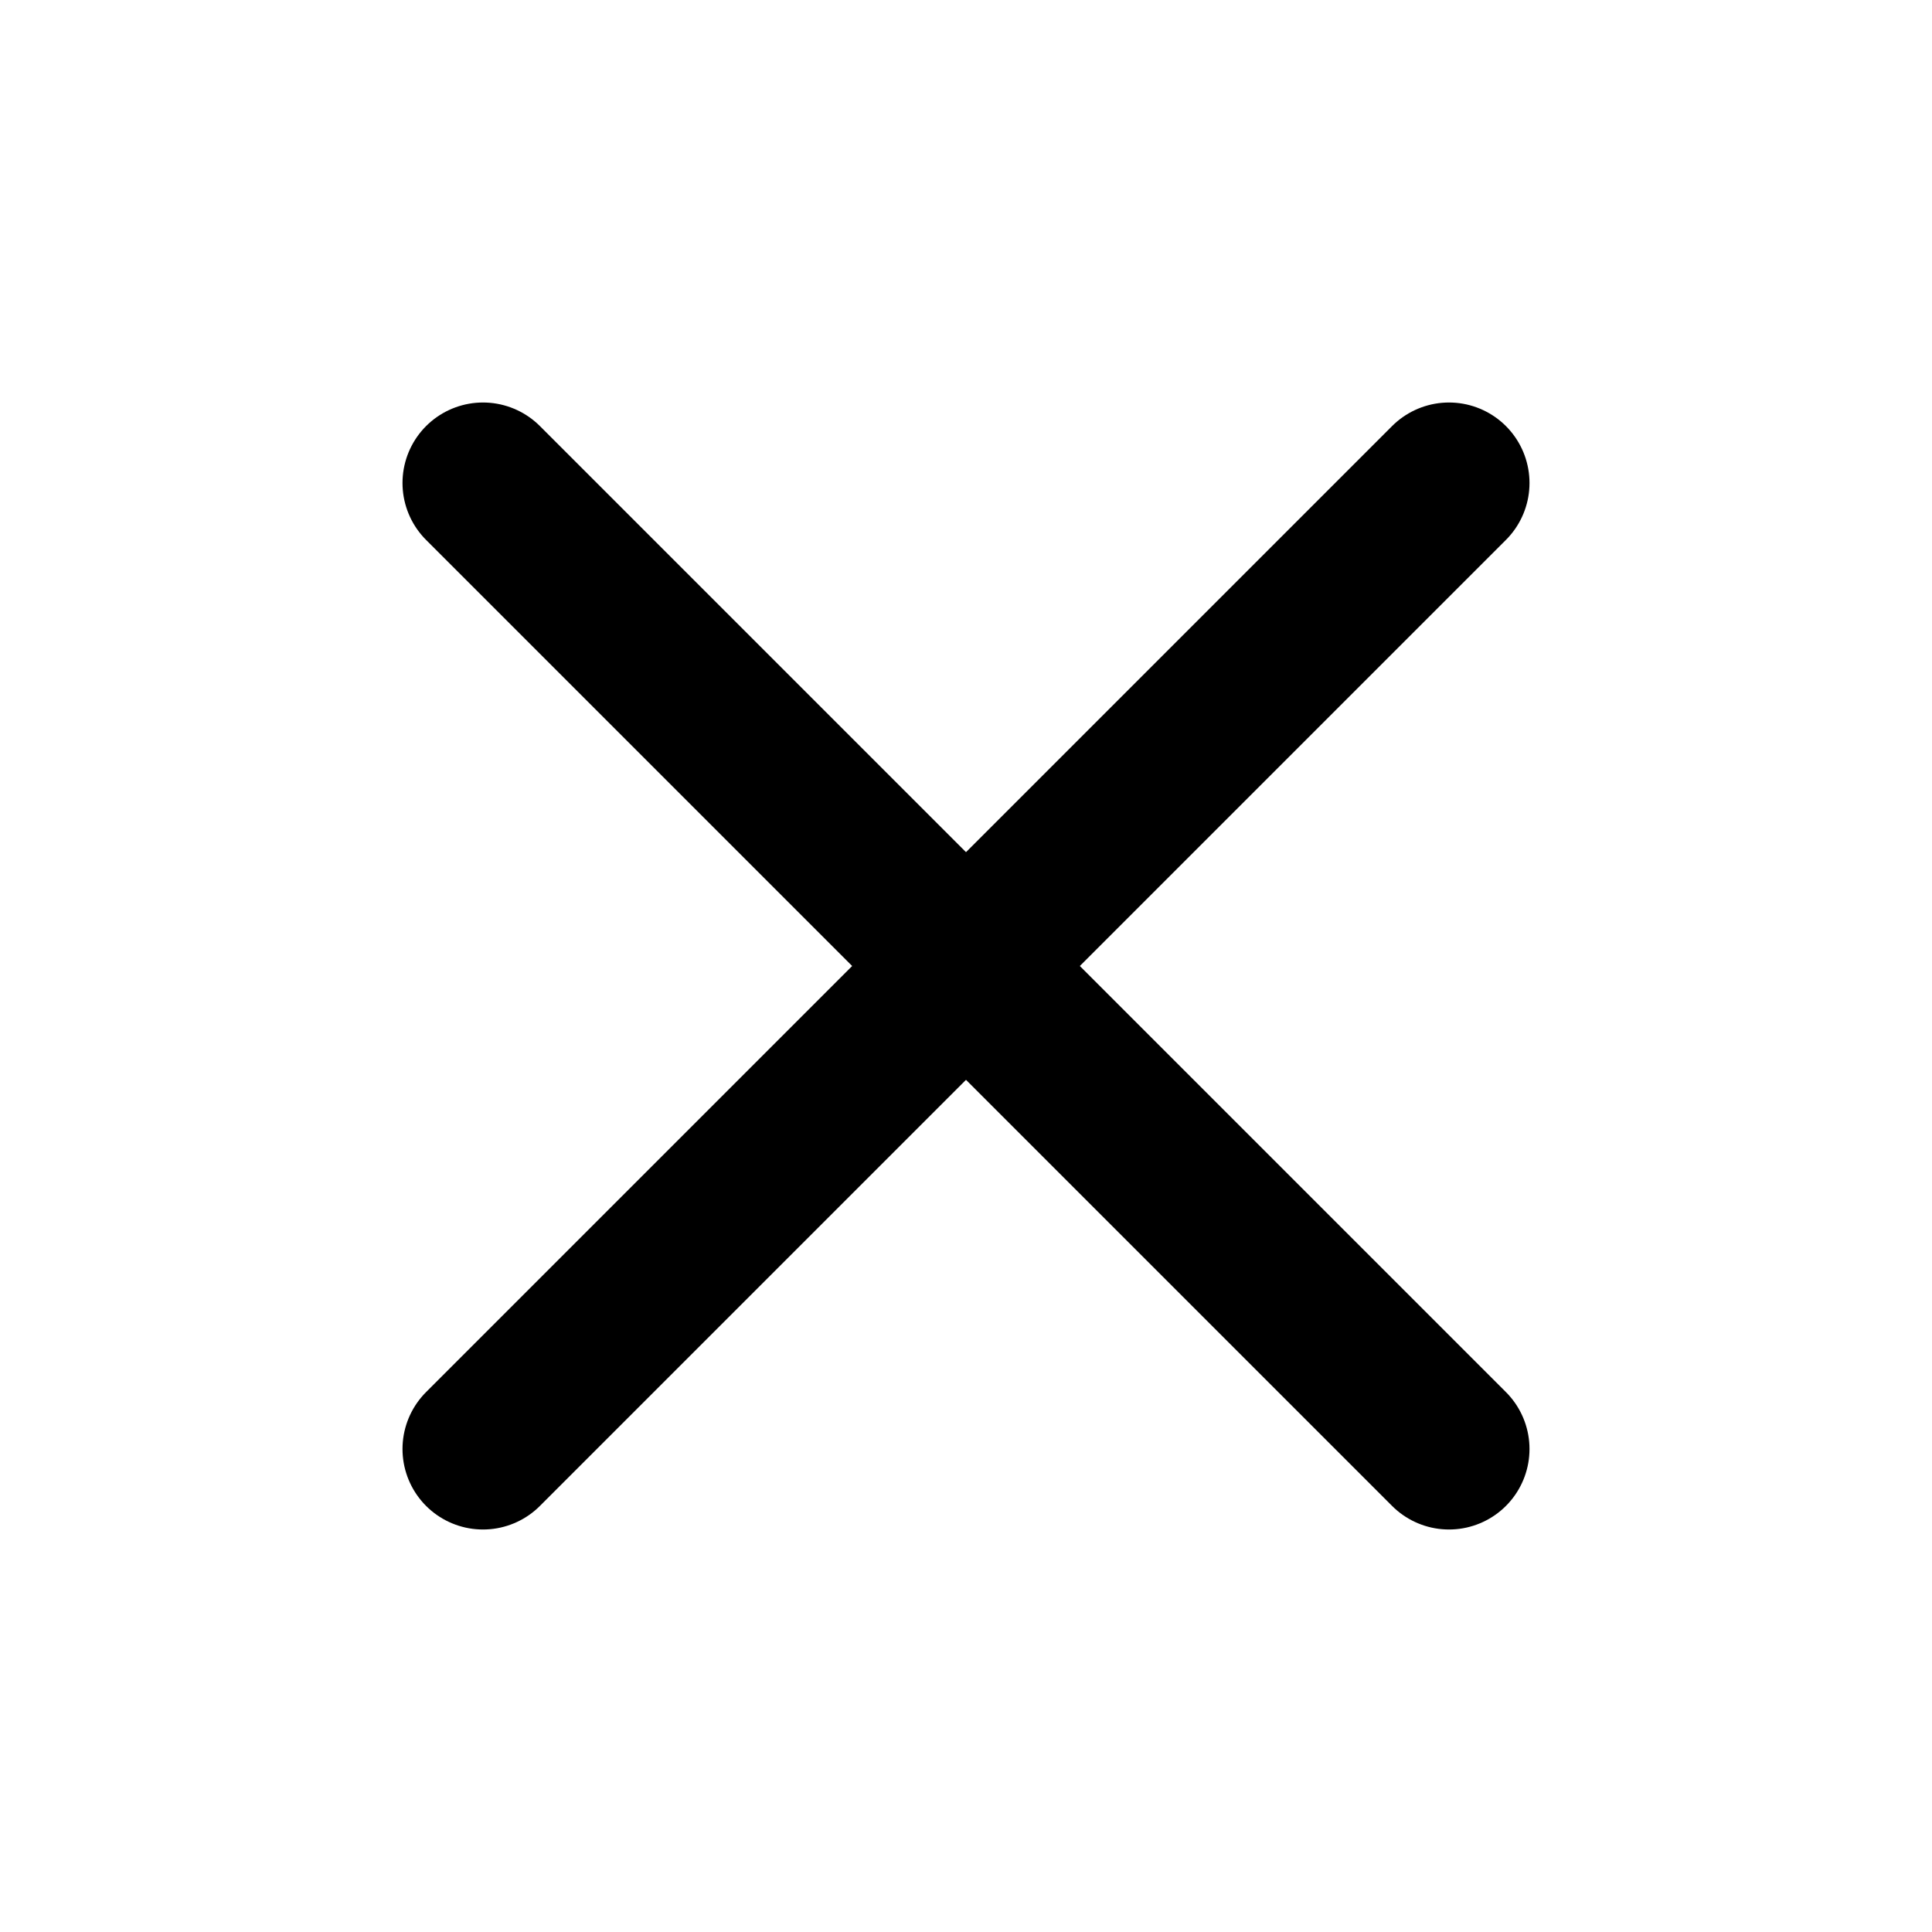
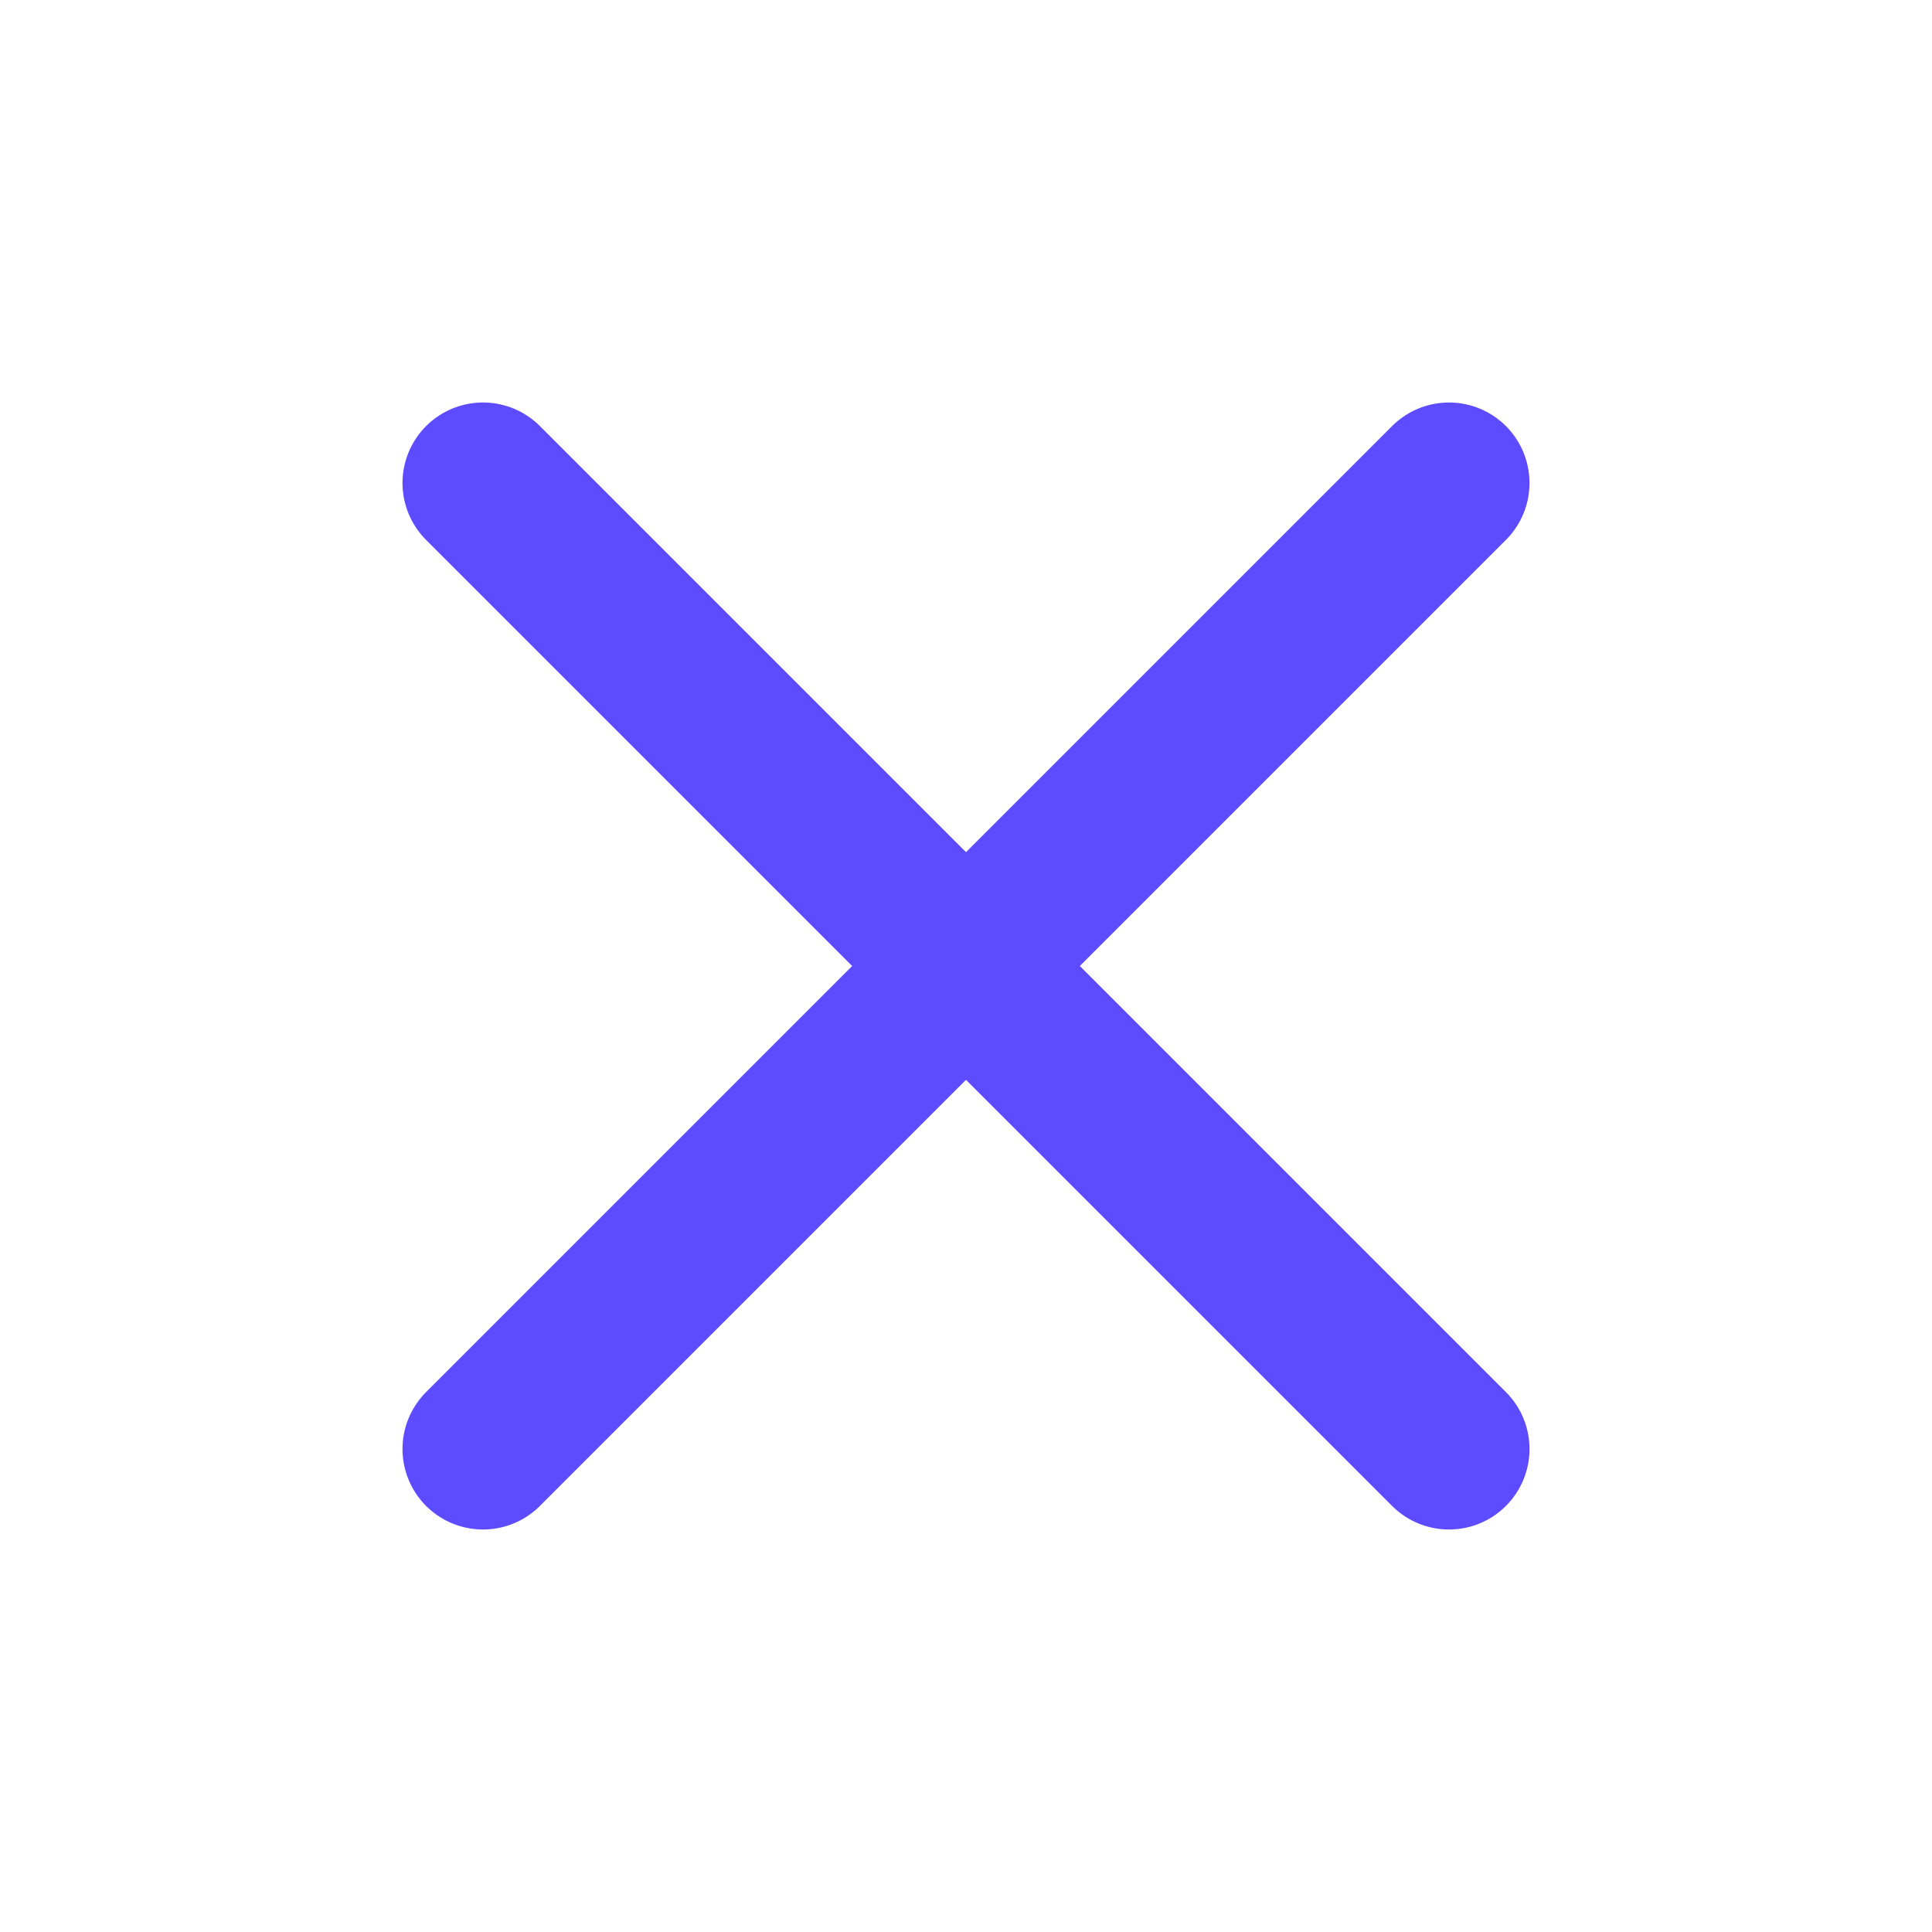
<svg xmlns="http://www.w3.org/2000/svg" width="24" height="24" viewBox="0 0 24 24" fill="none">
-   <path d="M18 6L6 18" stroke="currentColor" stroke-width="2" stroke-linecap="round" stroke-linejoin="round" />
-   <path d="M6 6L18 18" stroke="currentColor" stroke-width="2" stroke-linecap="round" stroke-linejoin="round" />
+   <path d="M18 6L6 18" stroke="#5d4bff" stroke-width="2" stroke-linecap="round" stroke-linejoin="round" />
+   <path d="M6 6L18 18" stroke="#5d4bff" stroke-width="2" stroke-linecap="round" stroke-linejoin="round" />
</svg>
